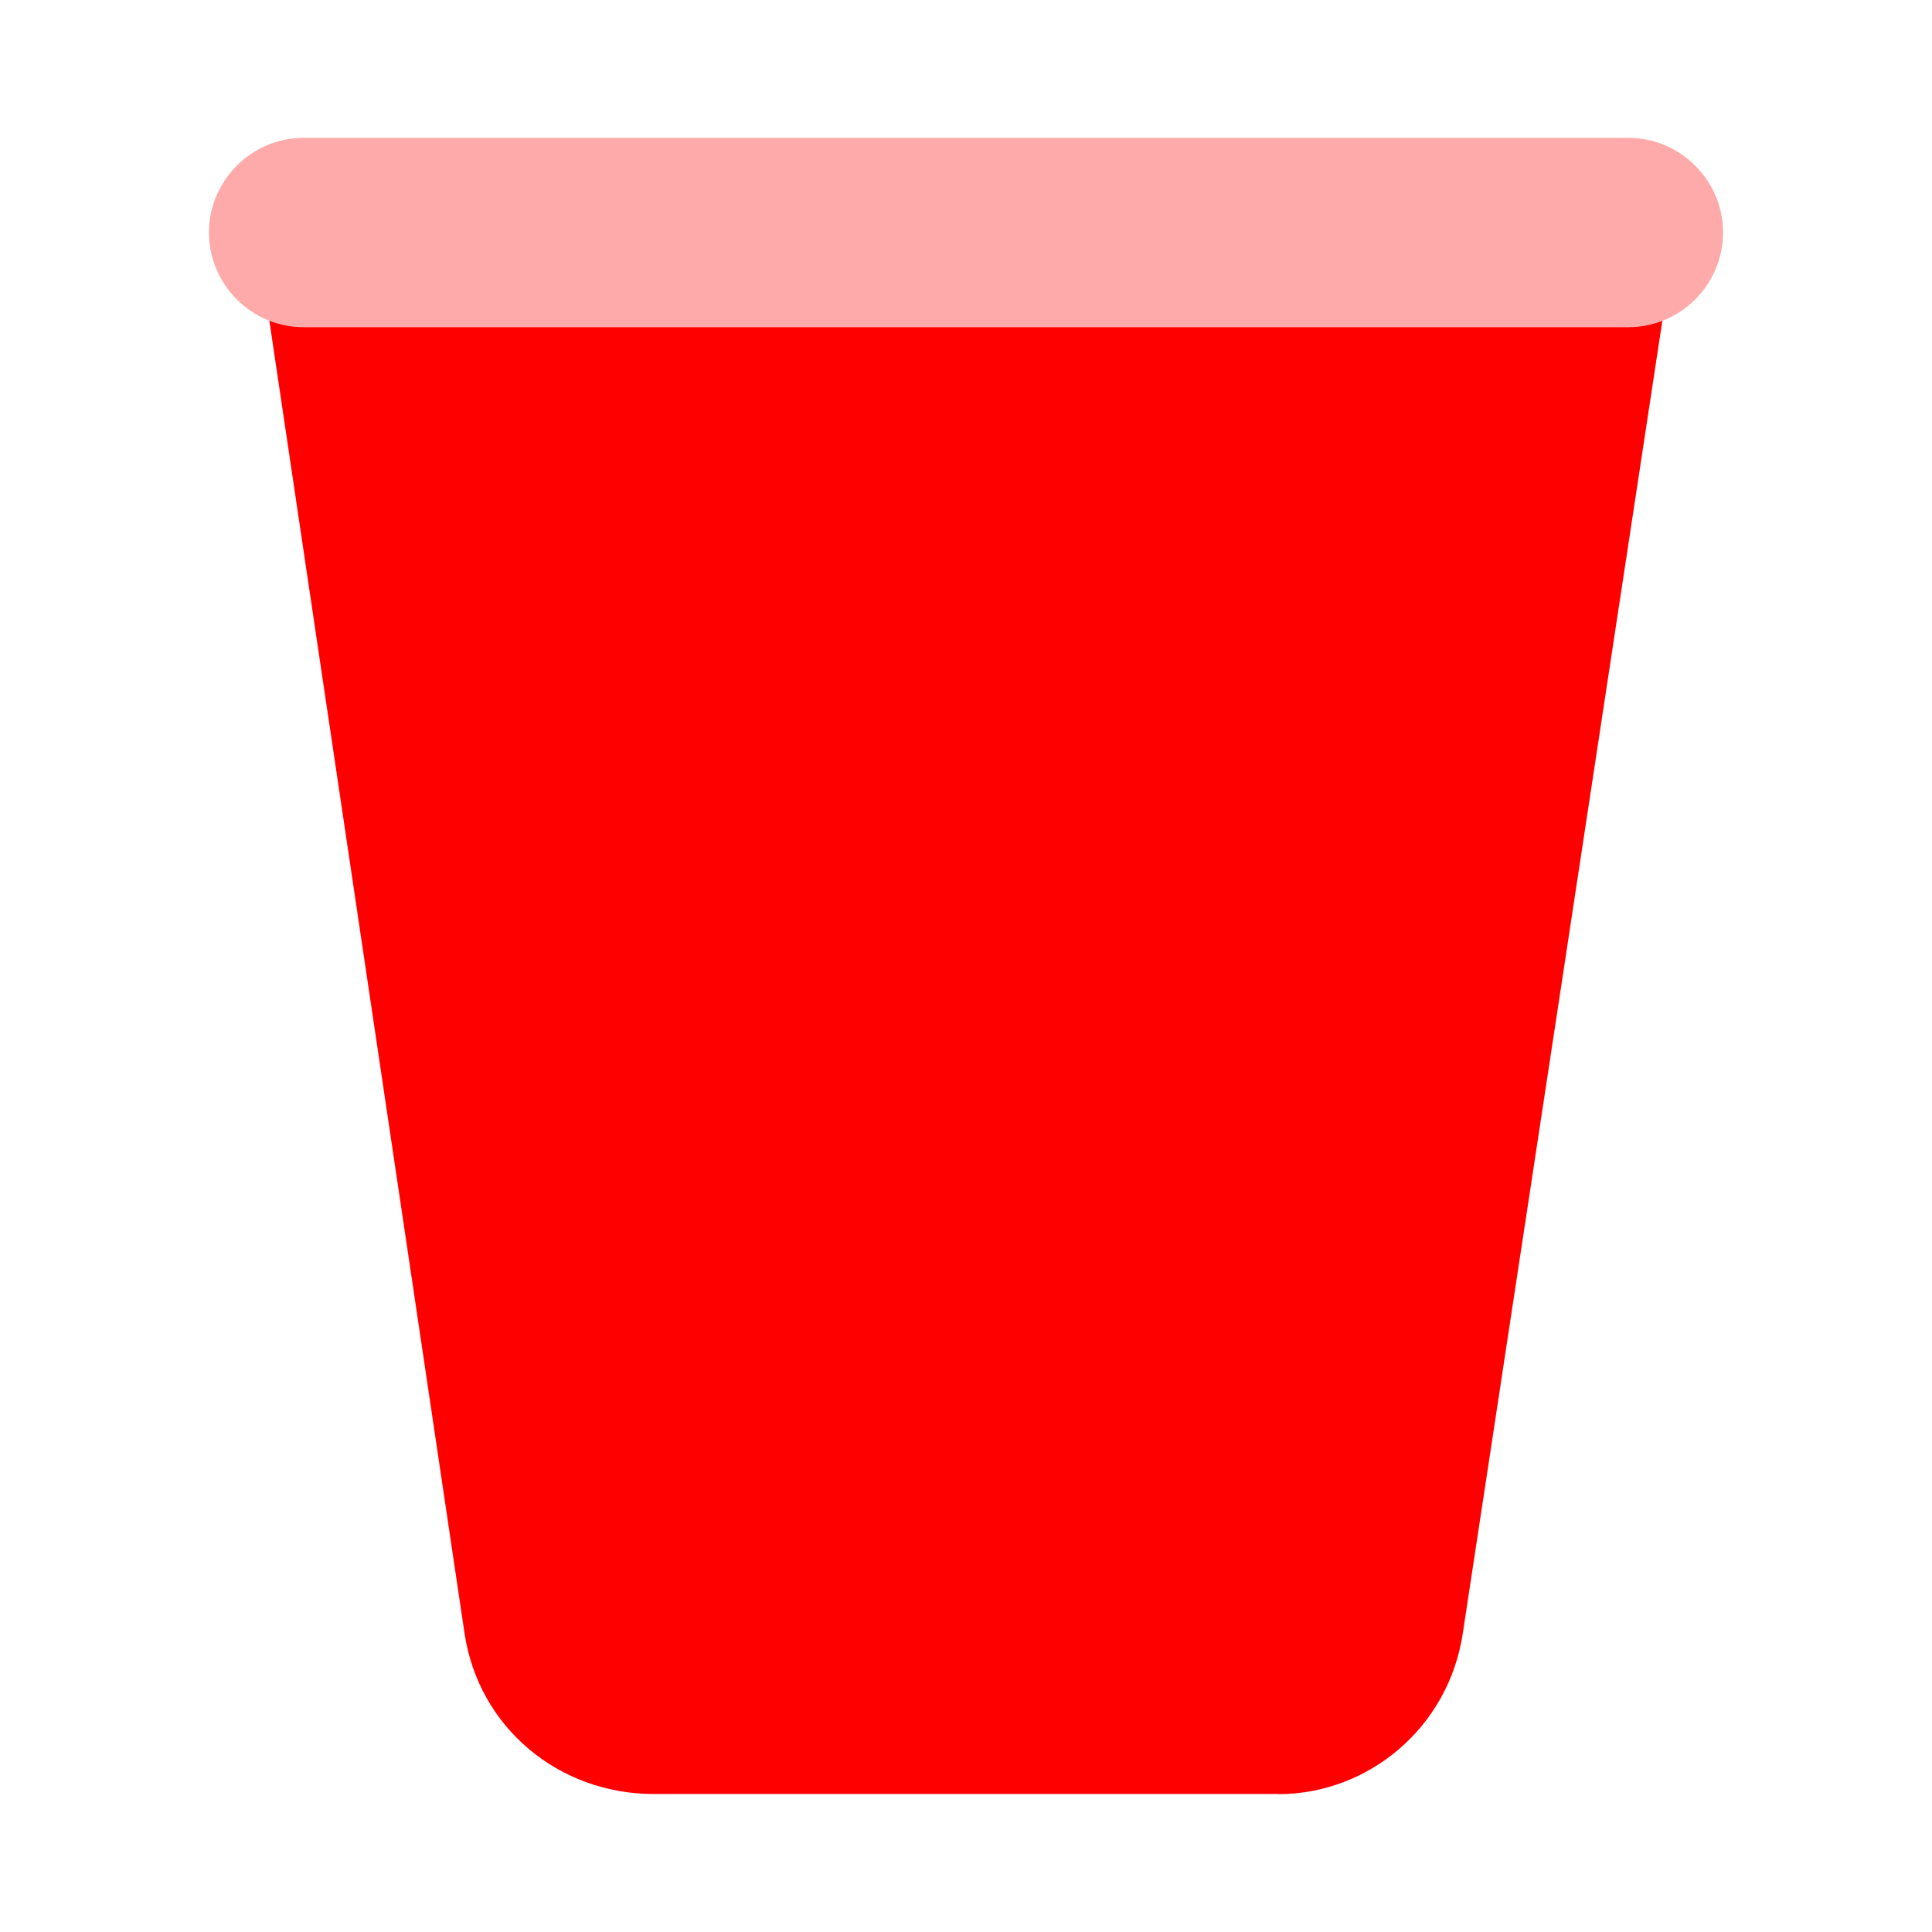
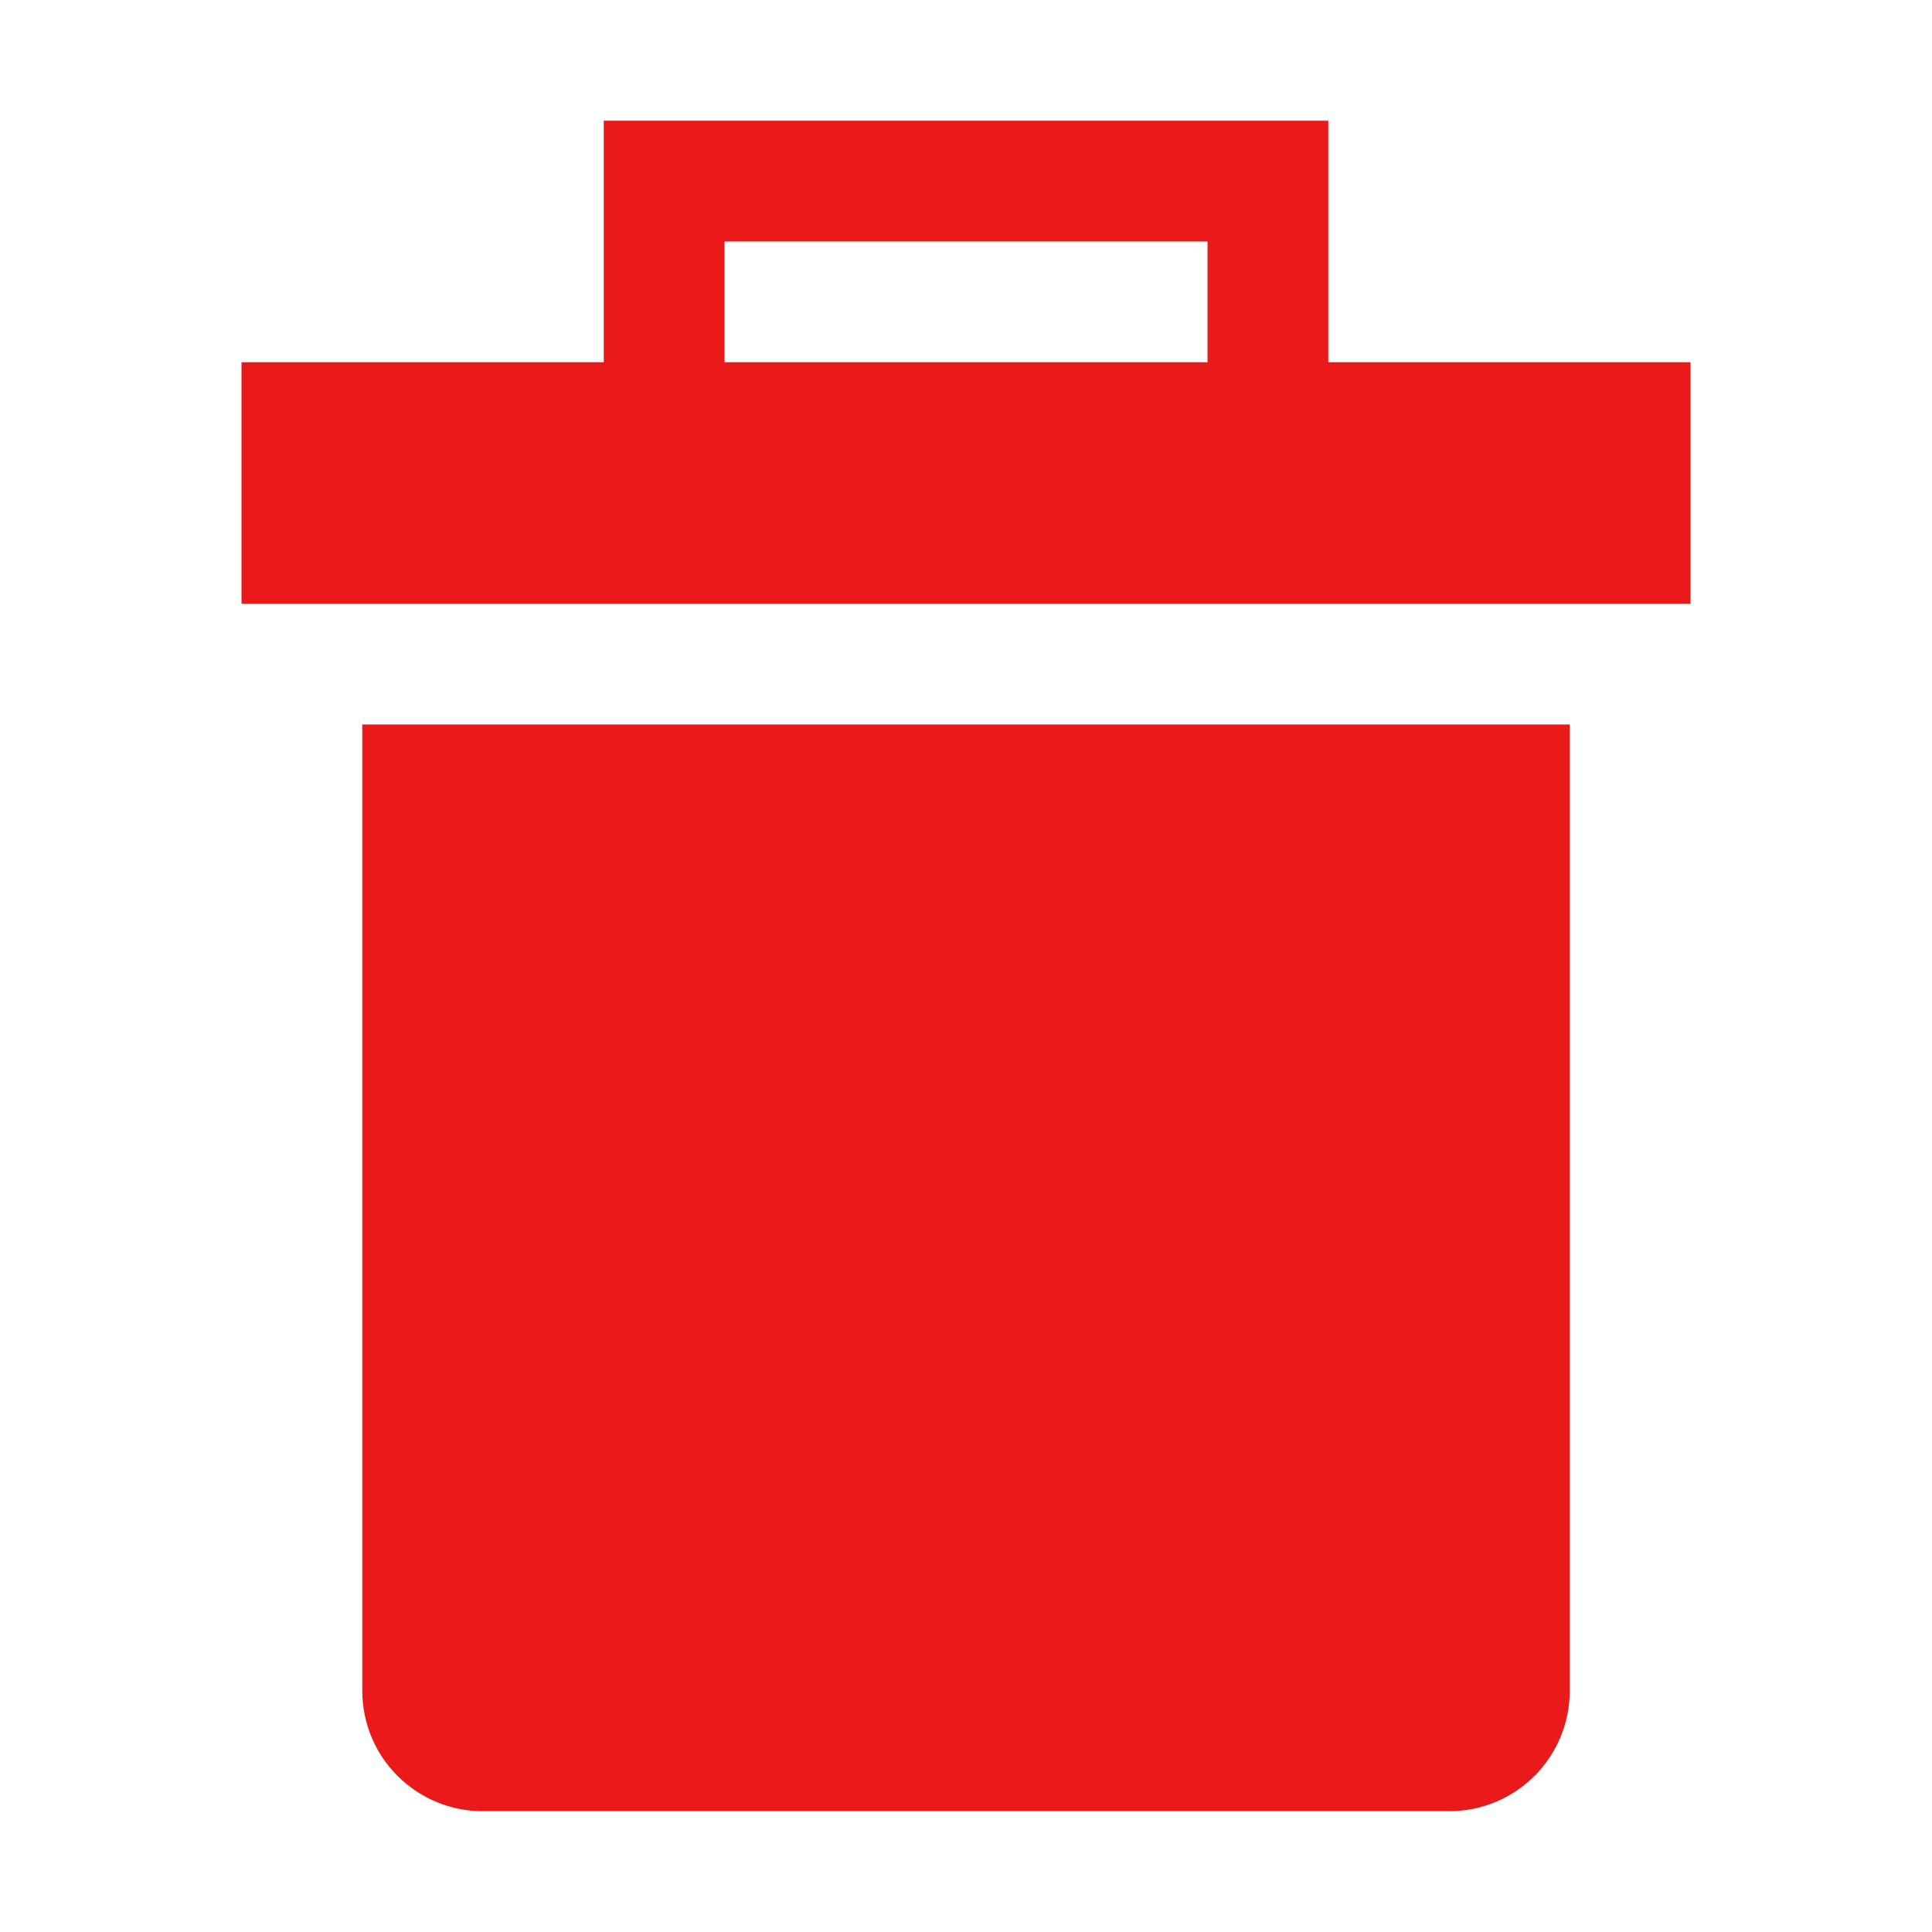
- <svg xmlns="http://www.w3.org/2000/svg" width="800px" height="800px" viewBox="0 0 14 14" role="img" focusable="false" aria-hidden="true">
-   <path fill="red" d="M9.263 13H4.737c-.686 0-1.269-.48-1.371-1.166L1.857 1.686h10.286l-1.543 10.149c-.103.686-.686 1.166-1.337 1.166z" />
-   <path fill="#faa" d="M11.8 2.371H2.2c-.377 0-.686-.309-.686-.686 0-.377.309-.686.686-.686h9.6c.377 0 .686.309.686.686 0 .377-.309.686-.686.686z" />
+ <svg xmlns="http://www.w3.org/2000/svg" width="800px" height="800px" viewBox="0 0 16 16" version="1.1" id="svg2" fill="#000000">
+   <g id="SVGRepo_bgCarrier" stroke-width="0" />
+   <g id="SVGRepo_tracerCarrier" stroke-linecap="round" stroke-linejoin="round" />
+   <g id="SVGRepo_iconCarrier">
+     <g transform="matrix(.7 0 0 .7 .6 -6.7)" style="display:inline" id="layer4">
+       <path id="rect833" transform="translate(-.857 9.571) scale(1.42857)" d="M3 6v8c0 .554.446 1 1 1h8c.554 0 1-.446 1-1V6z" style="opacity:1;vector-effect:none;fill:#ea1a1a;fill-opacity:1;stroke:none;stroke-width:2.469;stroke-linecap:square;stroke-linejoin:round;stroke-miterlimit:4;stroke-dasharray:none;stroke-dashoffset:3.2;stroke-opacity:.551" />
+       <path id="rect840" transform="translate(-.857 9.571) scale(1.42857)" d="M5 1v2H2v2h12V3h-3V1zm1 1h4v1H6z" style="opacity:1;vector-effect:none;fill:#ea1a1a;fill-opacity:1;stroke:none;stroke-width:2.8;stroke-linecap:square;stroke-linejoin:round;stroke-miterlimit:4;stroke-dasharray:none;stroke-dashoffset:3.2;stroke-opacity:.551" />
+     </g>
+   </g>
</svg>
